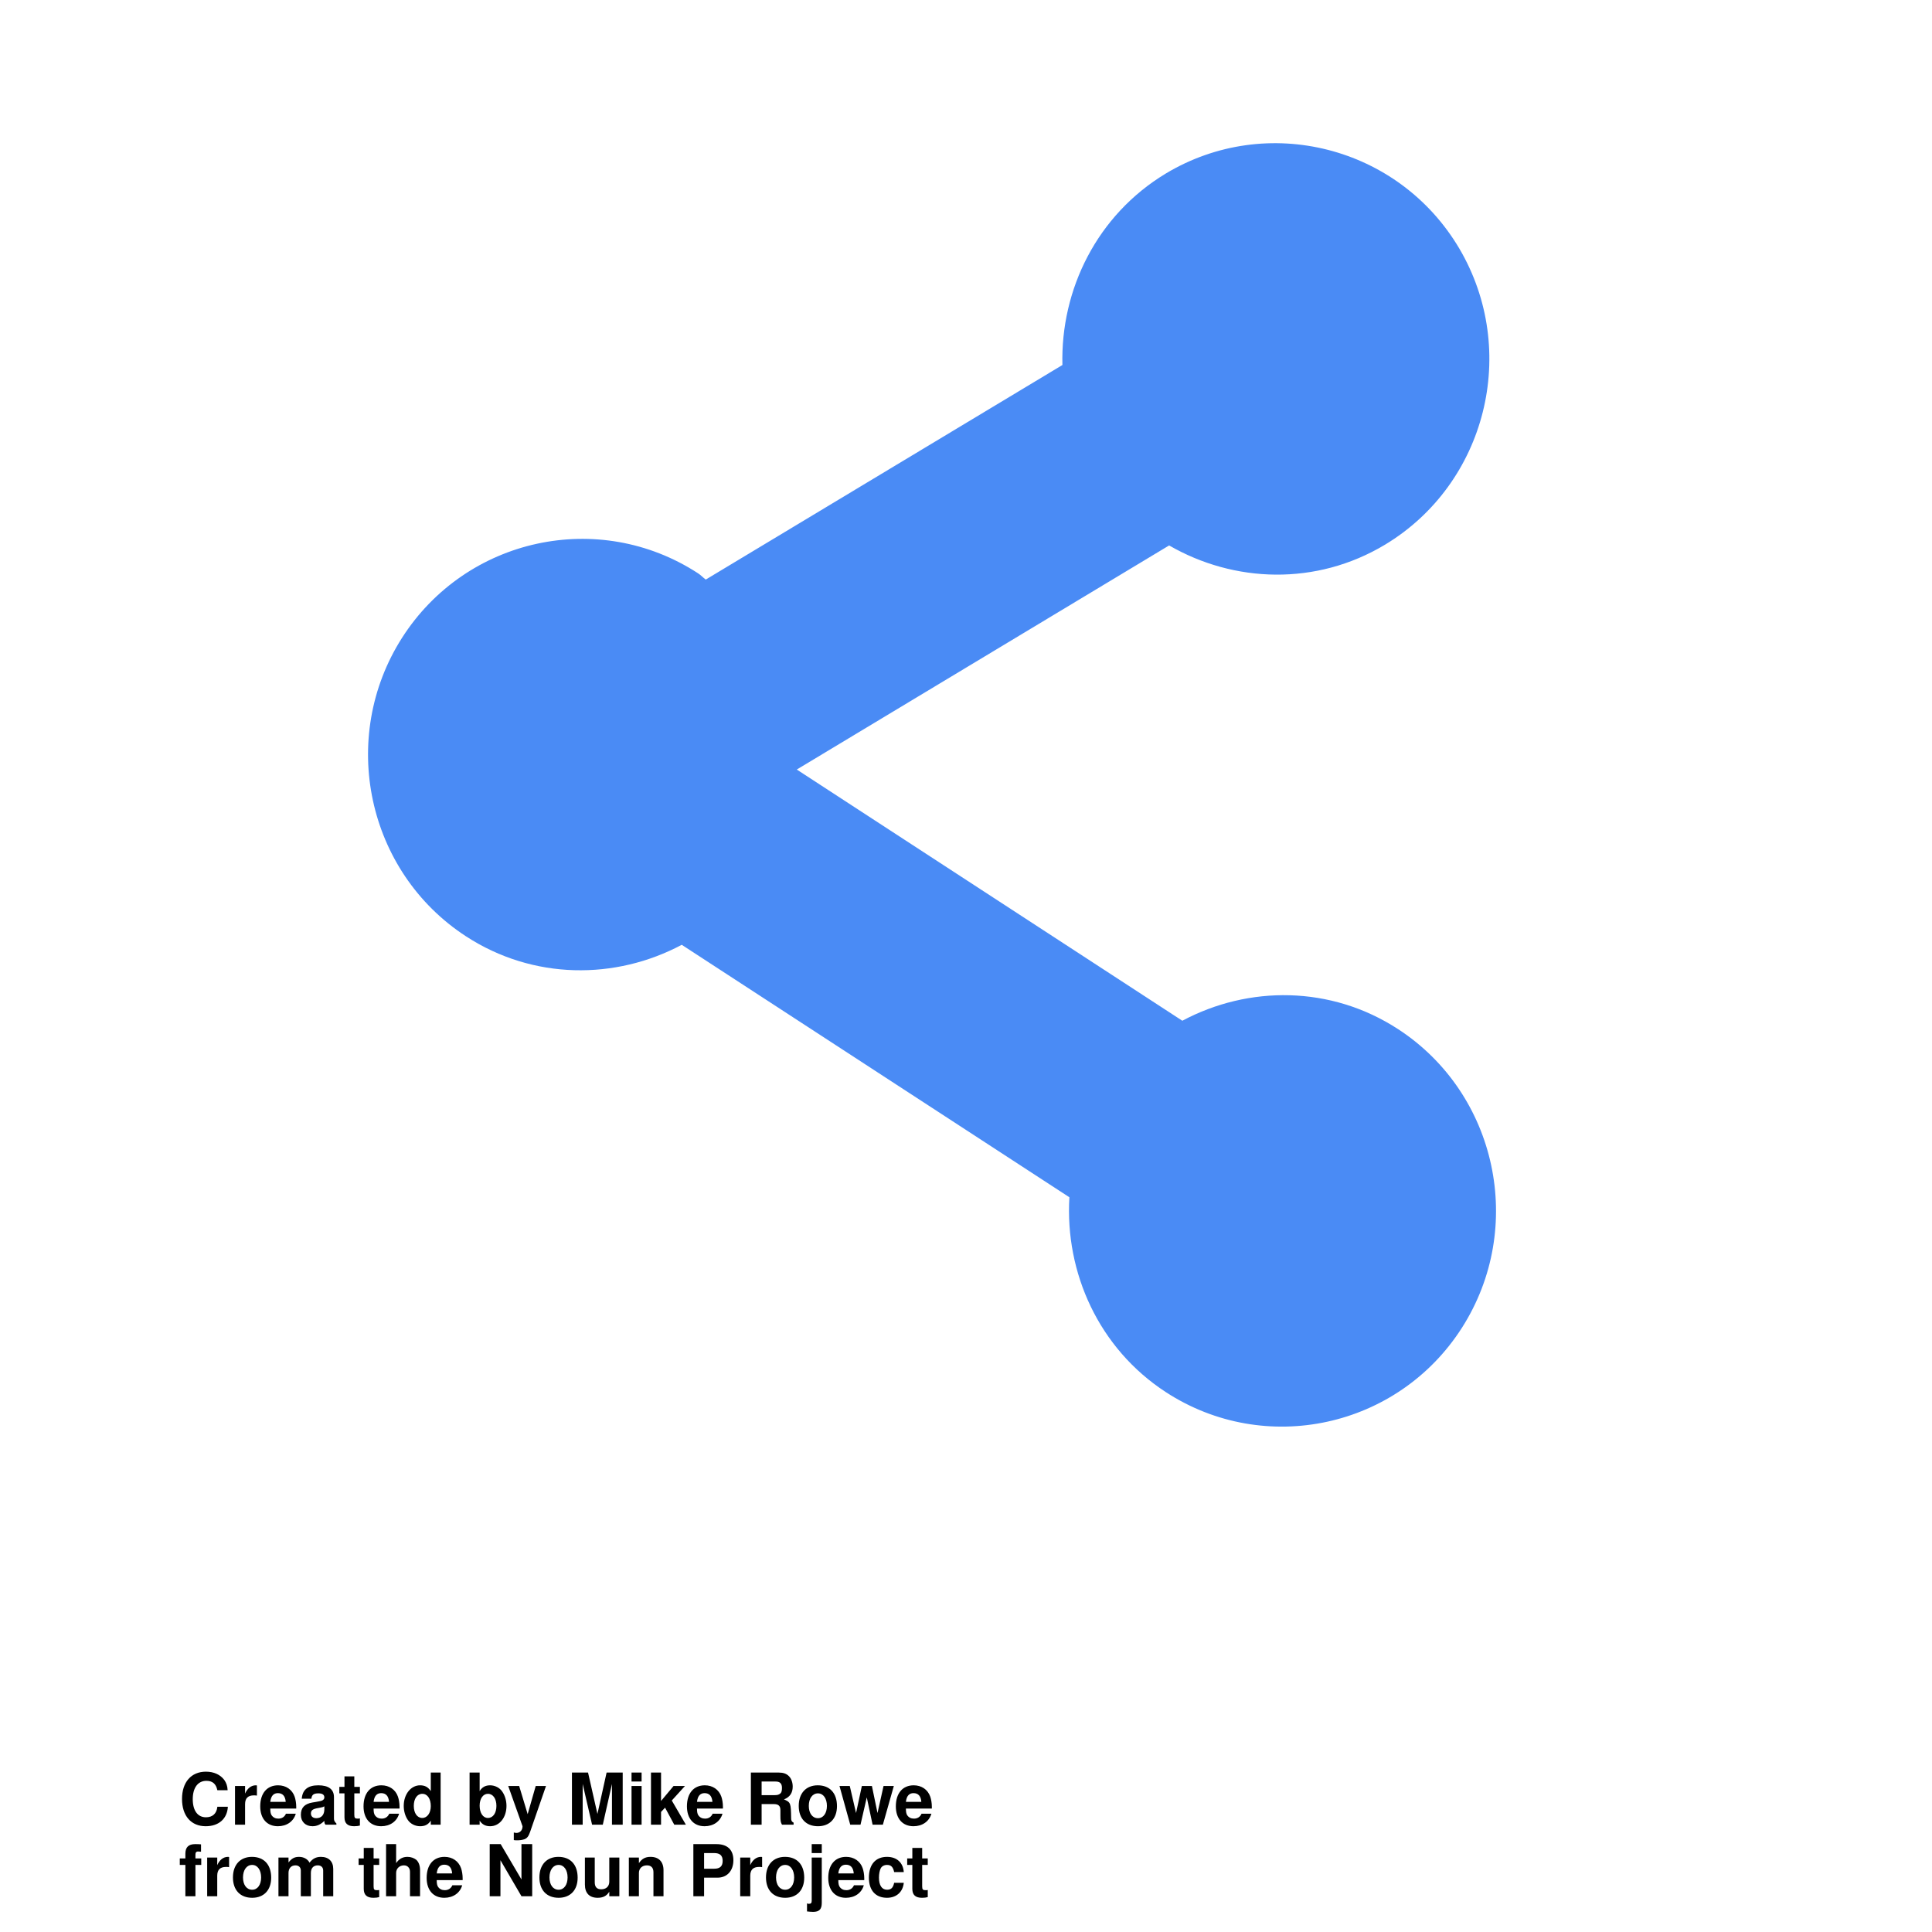
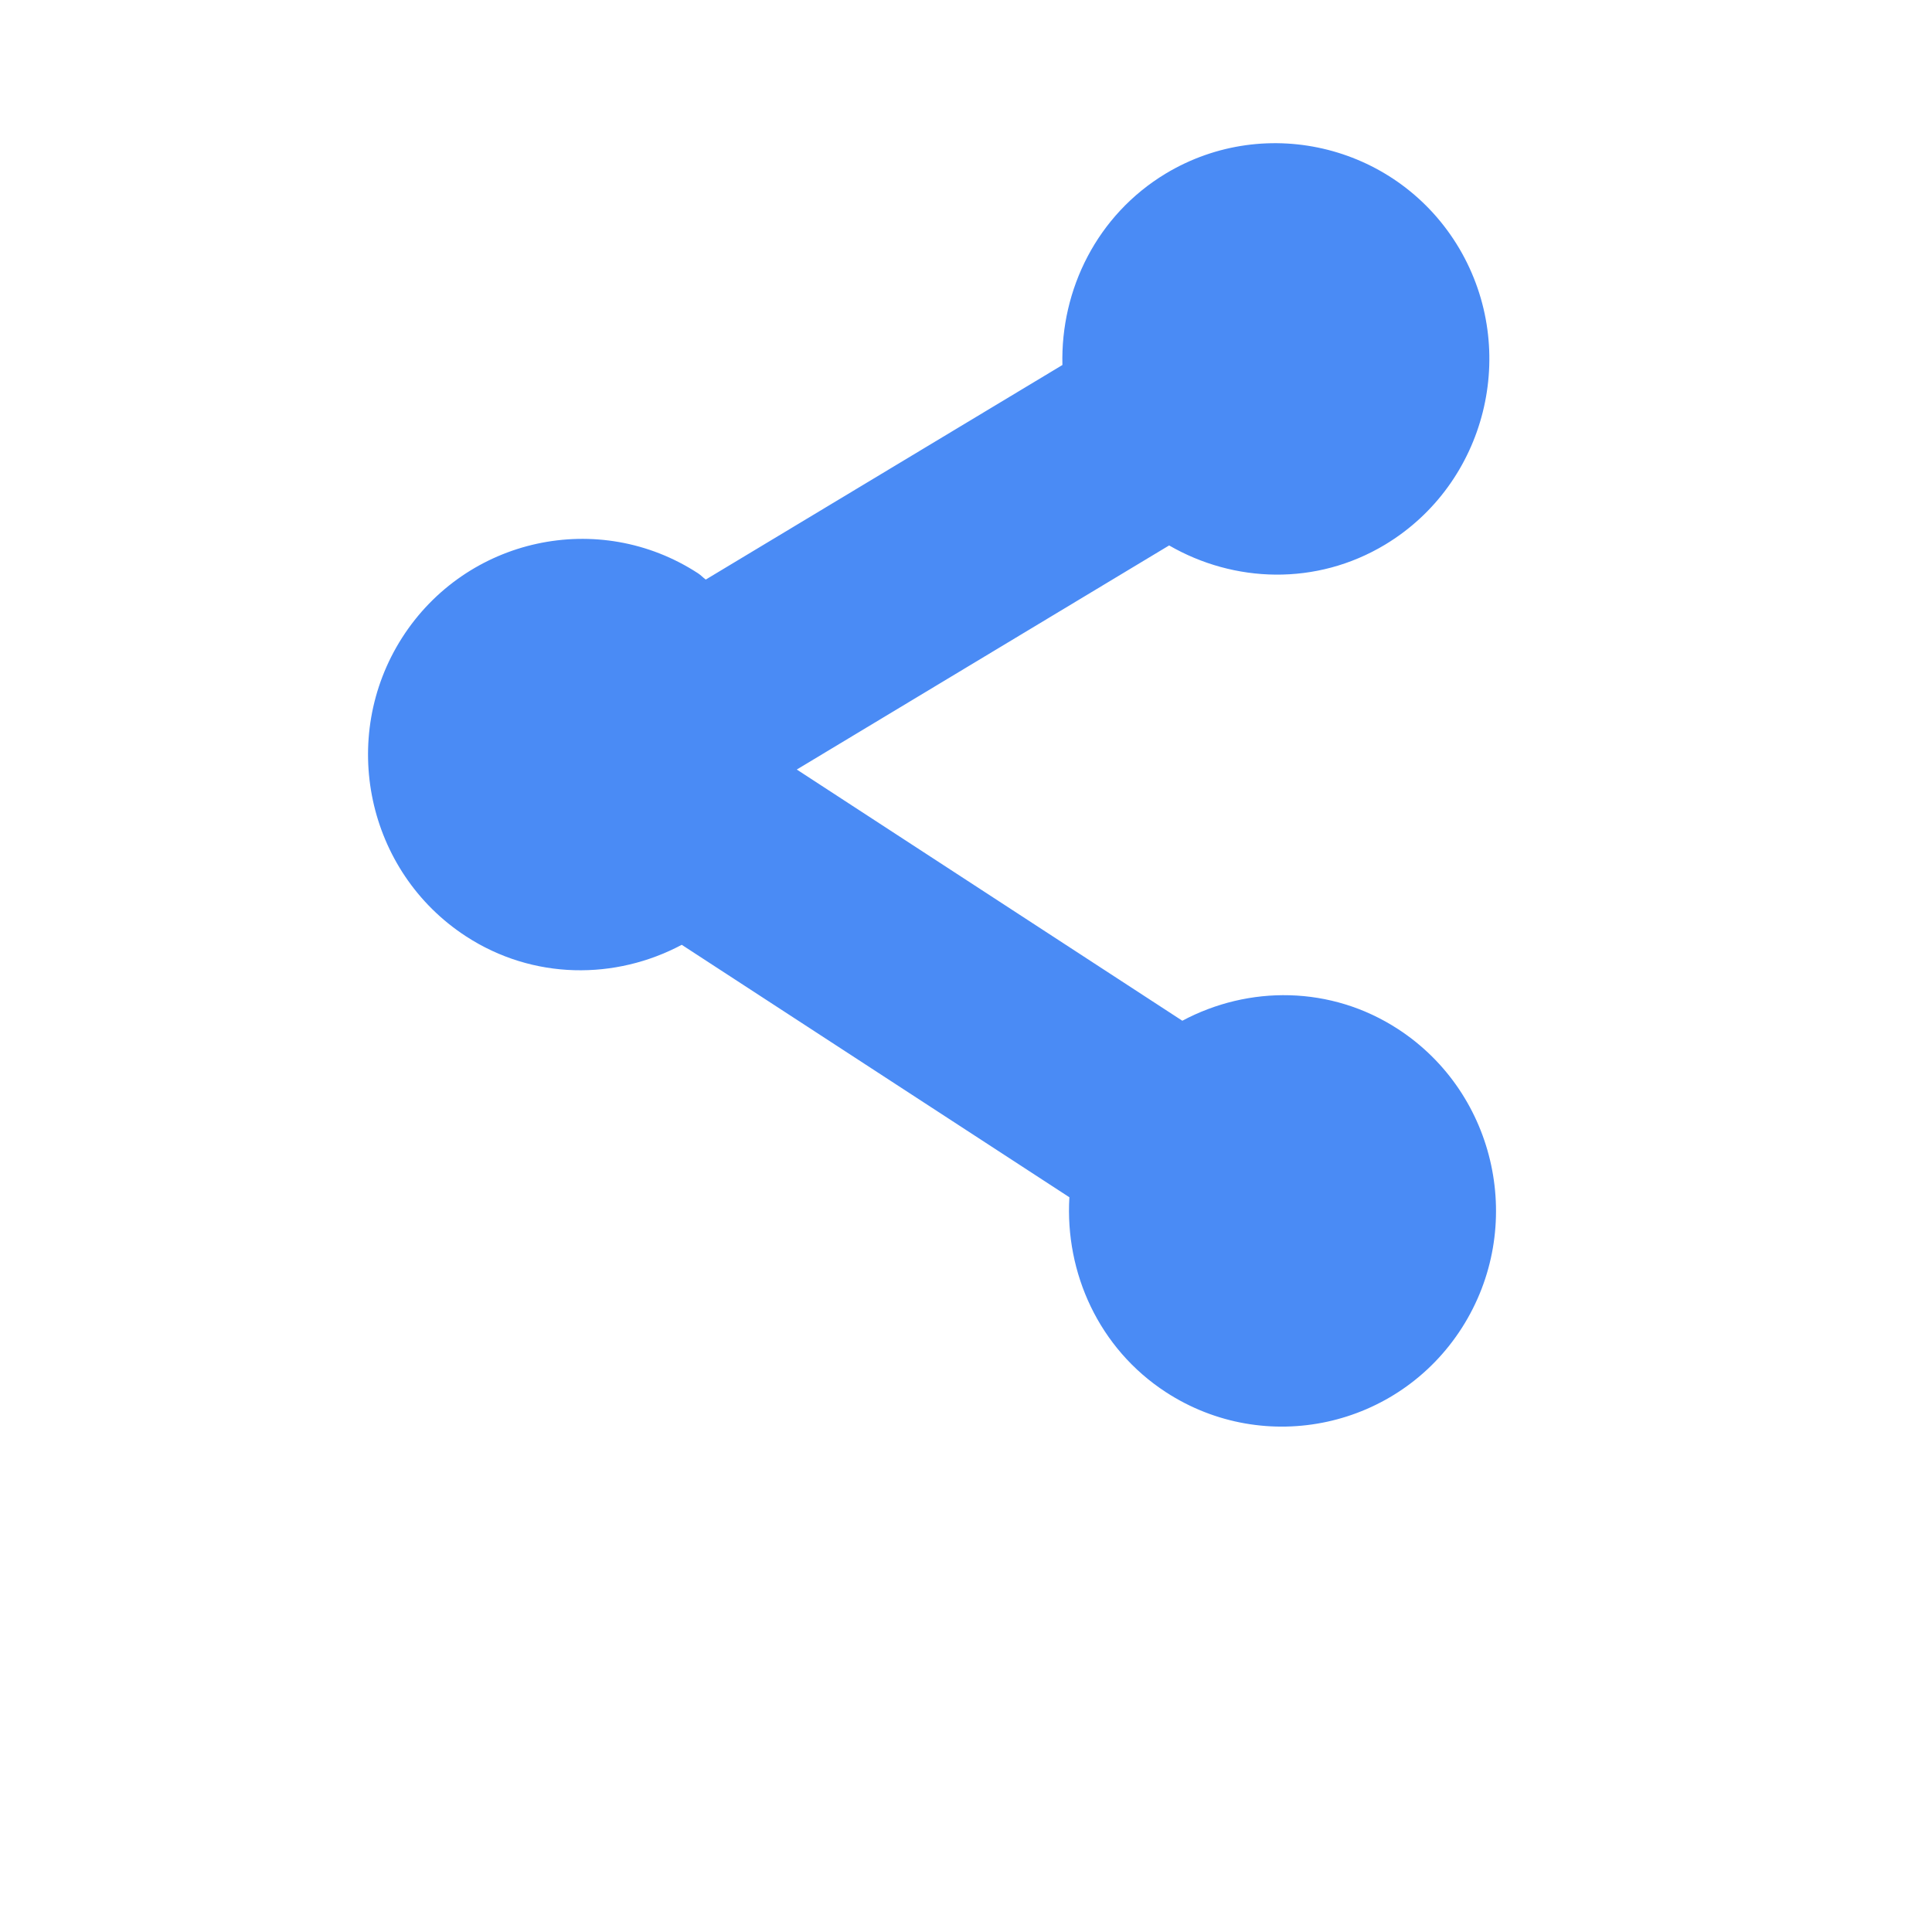
<svg xmlns="http://www.w3.org/2000/svg" id="Layer_1" style="enable-background:new 0 0 100 100;" xml:space="preserve" height="100px" viewBox="5.0 -10.0 100.0 135.0" width="100px" version="1.1" y="0px" x="0px">
  <path id="path3041" fill="#4a8bf5" d="M85.192,61.911c-4.697-3.059-10.447-3.056-15.076-0.586l-26.94-17.553,26.018-15.659c4.536,2.621,10.278,2.836,15.087-0.054,7.078-4.266,9.403-13.543,5.187-20.697-4.23-7.149-13.431-9.486-20.508-5.236-4.805,2.9-7.356,8.102-7.223,13.379l-24.922,14.993c-0.189-0.138-0.34-0.309-0.537-0.437-6.928-4.512-16.202-2.496-20.68,4.499-4.466,6.992-2.468,16.352,4.463,20.866,4.7,3.059,10.452,3.056,15.076,0.593l27.087,17.641c-0.314,5.269,2.05,10.561,6.746,13.62,6.938,4.509,16.208,2.497,20.681-4.496,4.471-7,2.471-16.356-4.458-20.873z" />
-   <text id="text3043" font-size="5.0" font-weight="bold" y="117.5" x="0.0" font-family="Helvetica Neue, Helvetica, Arial-Unicode, Arial, Sans-serif" fill="#000000">Created by Mike Rowe</text>
-   <text id="text3045" font-size="5.0" font-weight="bold" y="122.5" x="0.0" font-family="Helvetica Neue, Helvetica, Arial-Unicode, Arial, Sans-serif" fill="#000000">from the Noun Project</text>
</svg>
